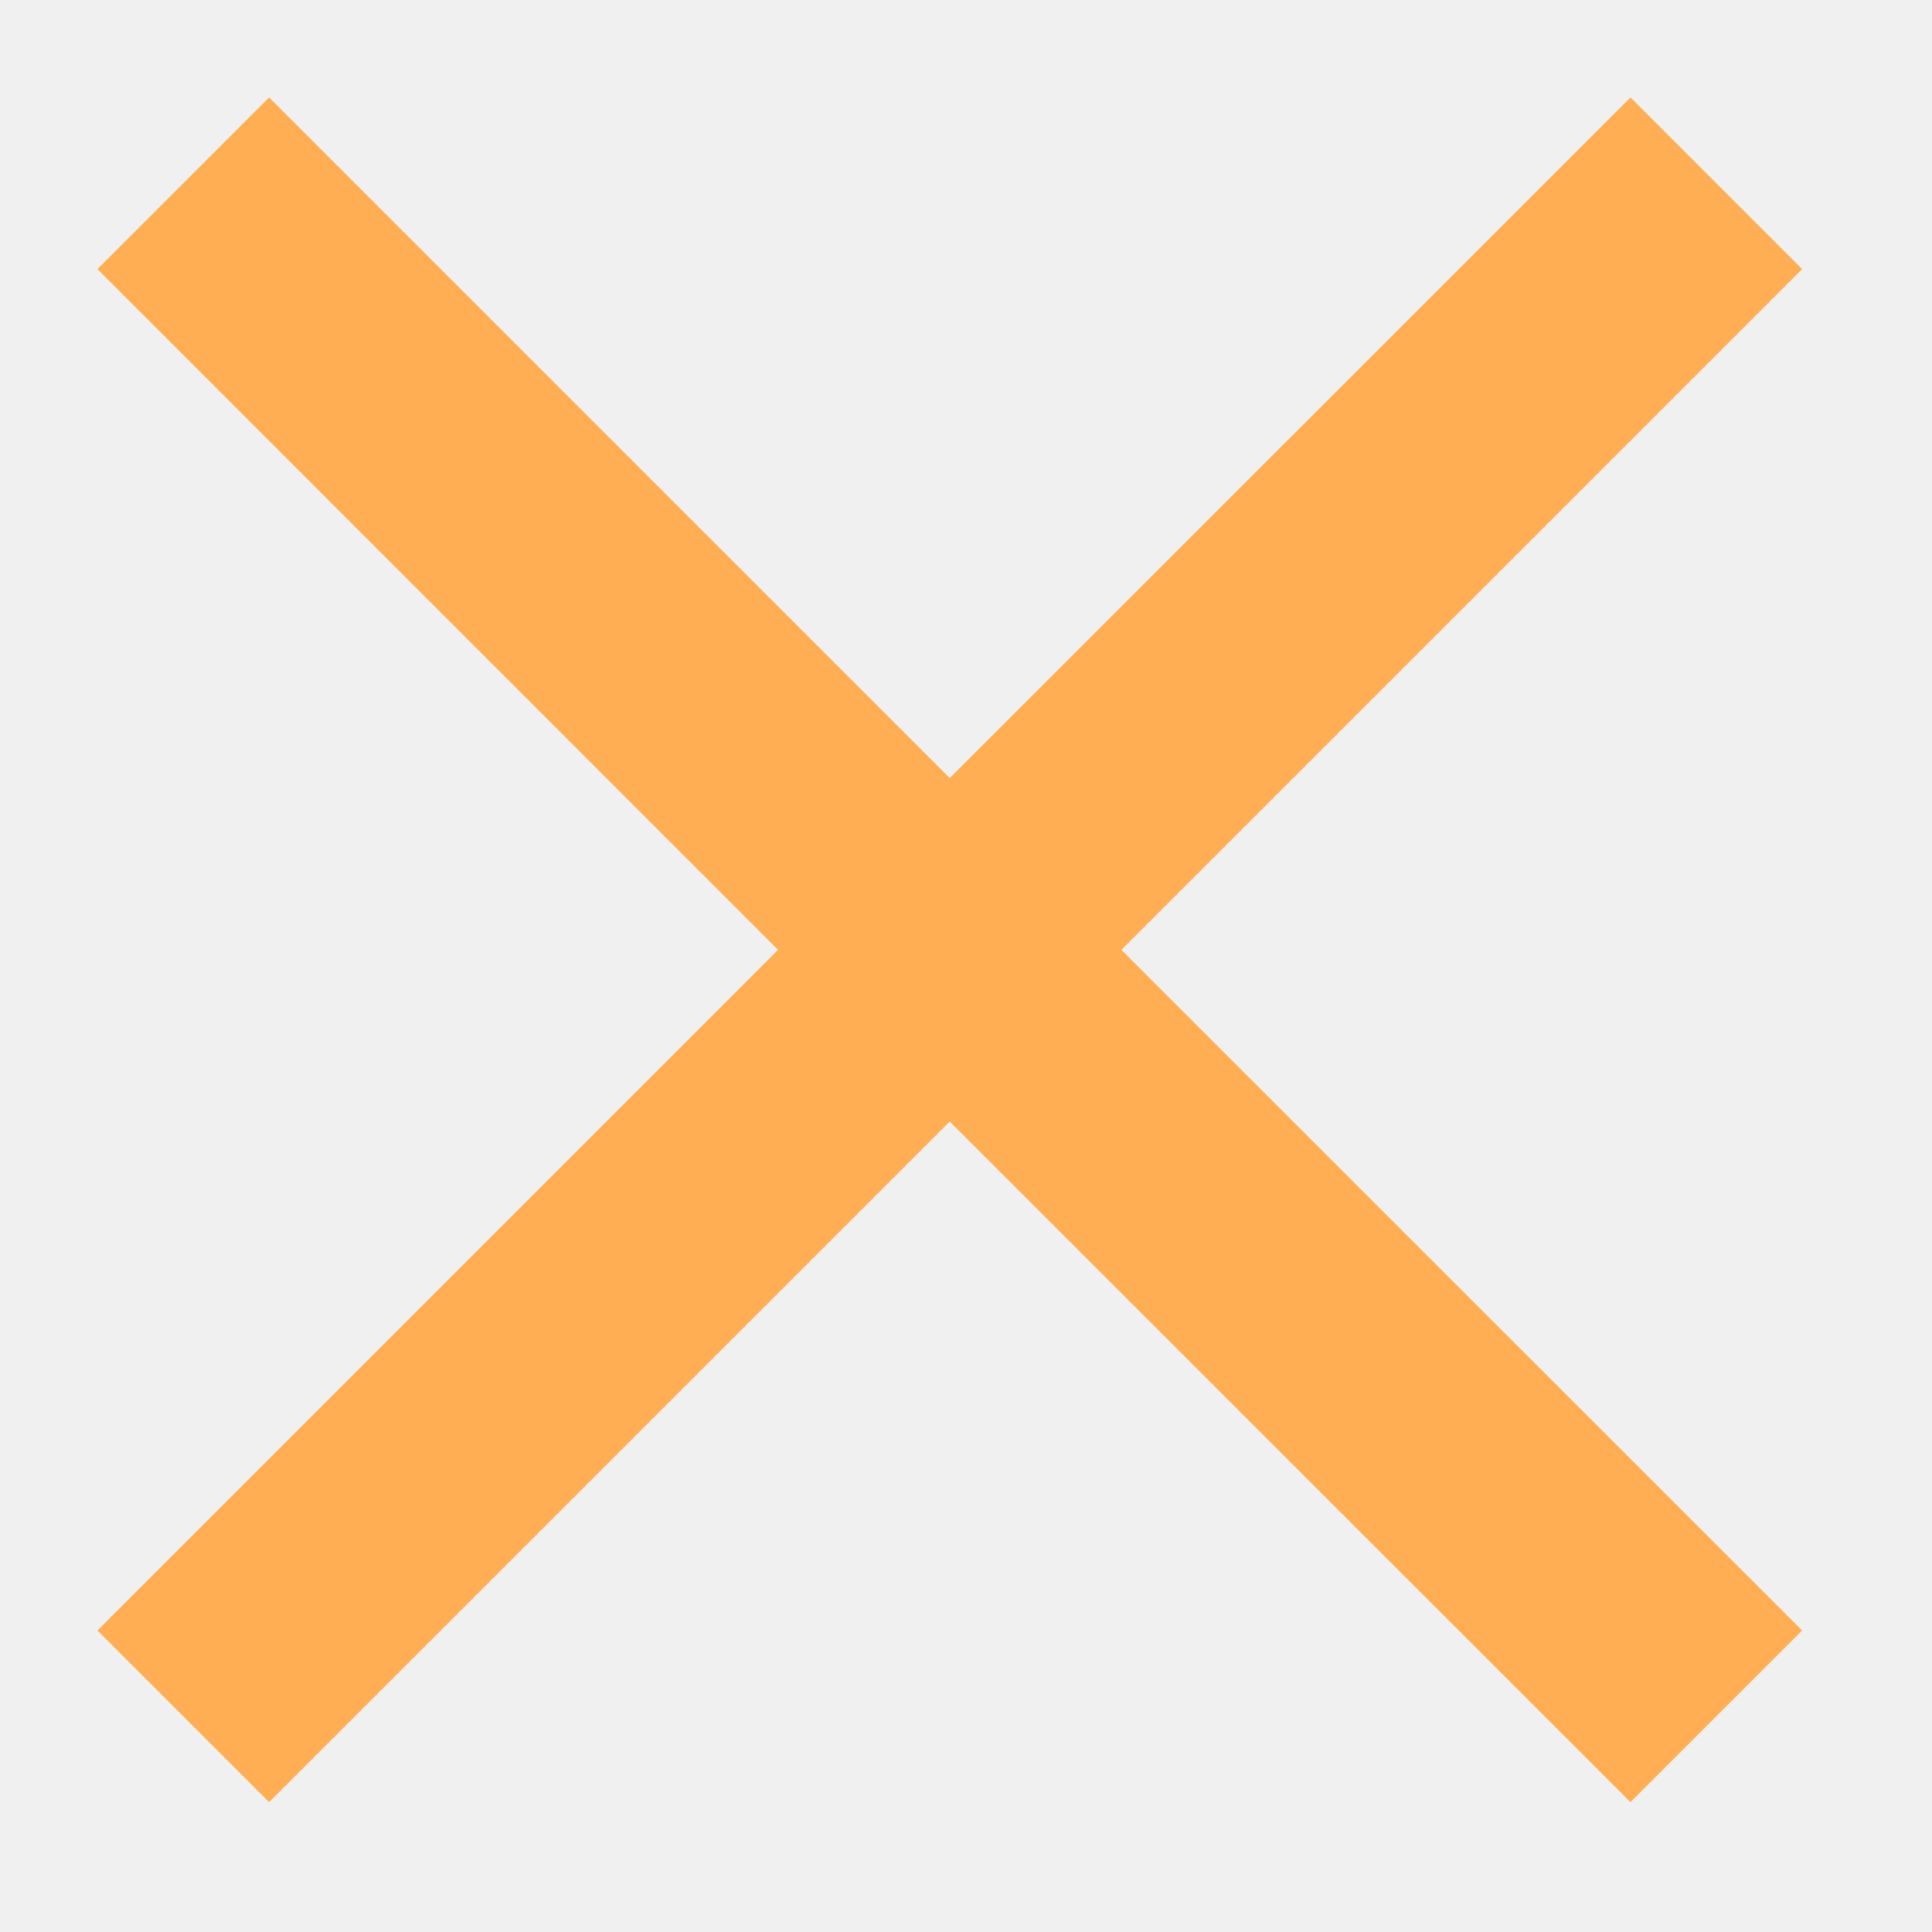
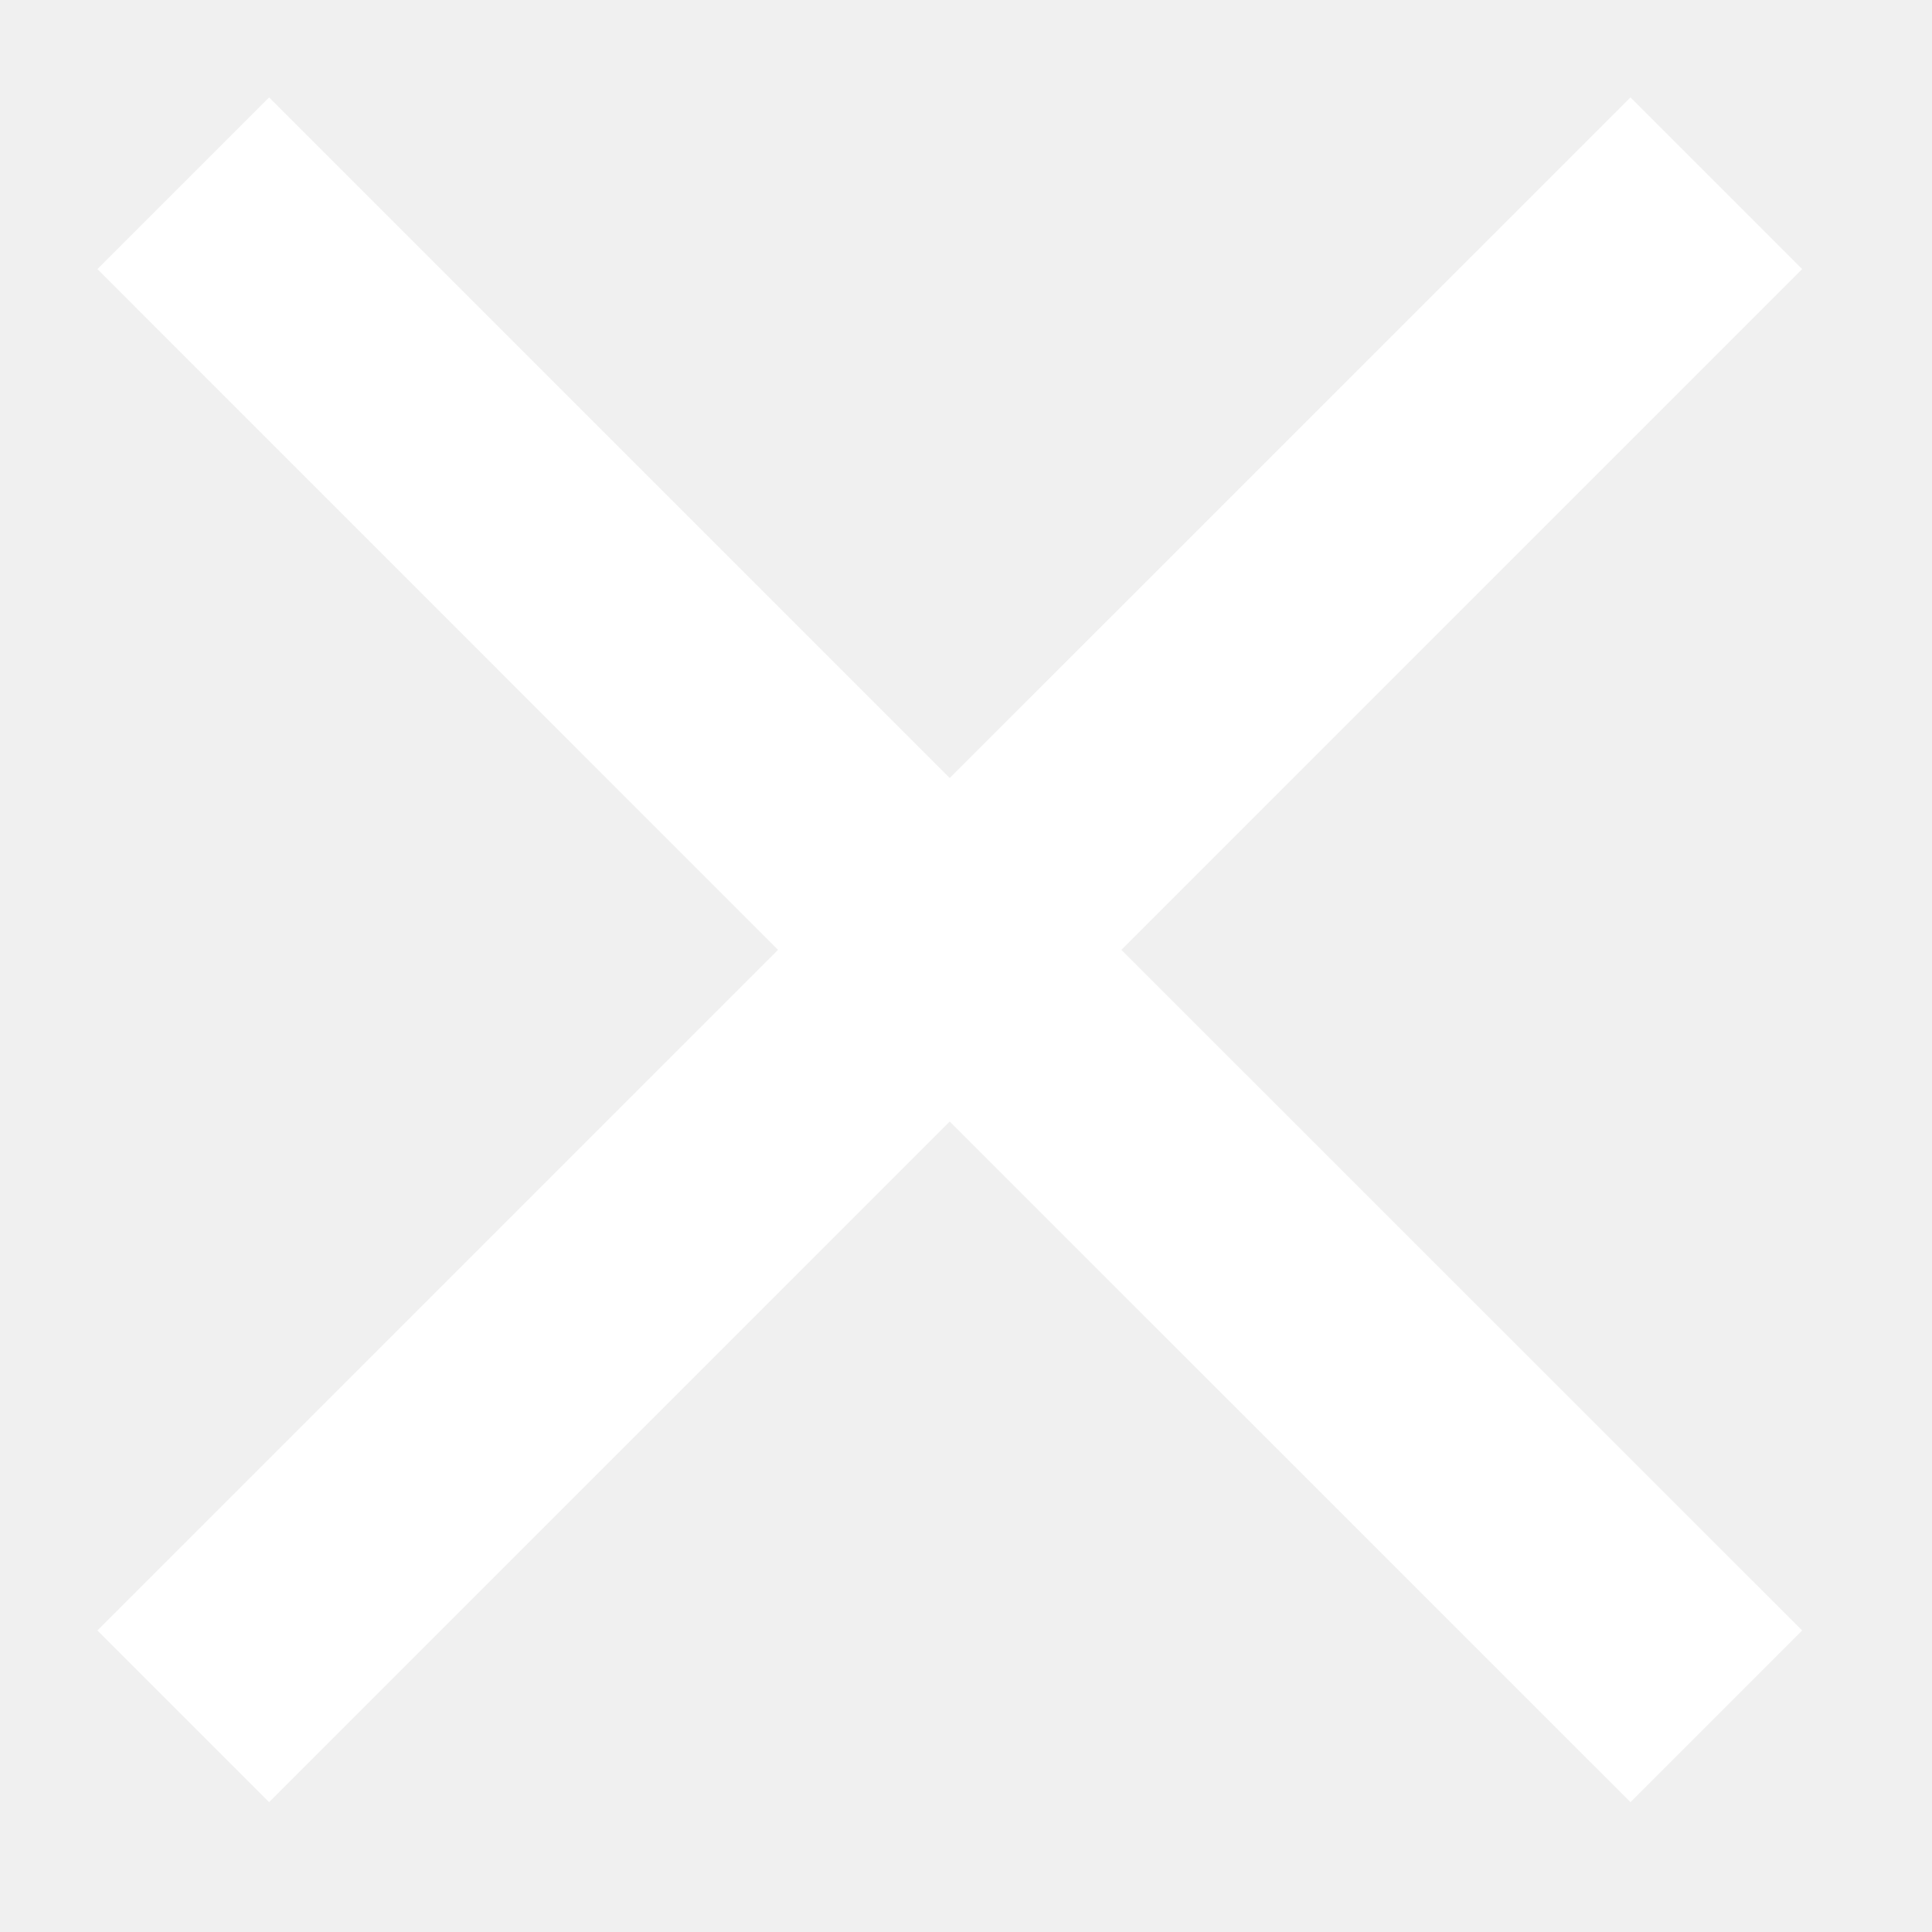
- <svg xmlns="http://www.w3.org/2000/svg" width="100%" height="100%" viewBox="0 0 14 14" fill="none">
-   <path d="M13.059 1.95L11.815 0.706L6.882 5.638L1.95 0.706L0.706 1.95L5.638 6.883L0.706 11.815L1.95 13.059L6.882 8.127L11.815 13.059L13.059 11.815L8.126 6.883L13.059 1.95Z" fill="#FFAE54" />
+ <svg xmlns="http://www.w3.org/2000/svg" width="current" height="current" viewBox="0 0 14 14" fill="none">
+   <path d="M13.059 1.95L11.815 0.706L6.882 5.638L1.95 0.706L0.706 1.95L5.638 6.883L0.706 11.815L1.95 13.059L6.882 8.127L11.815 13.059L13.059 11.815L8.126 6.883L13.059 1.95Z" fill="white" />
</svg>
